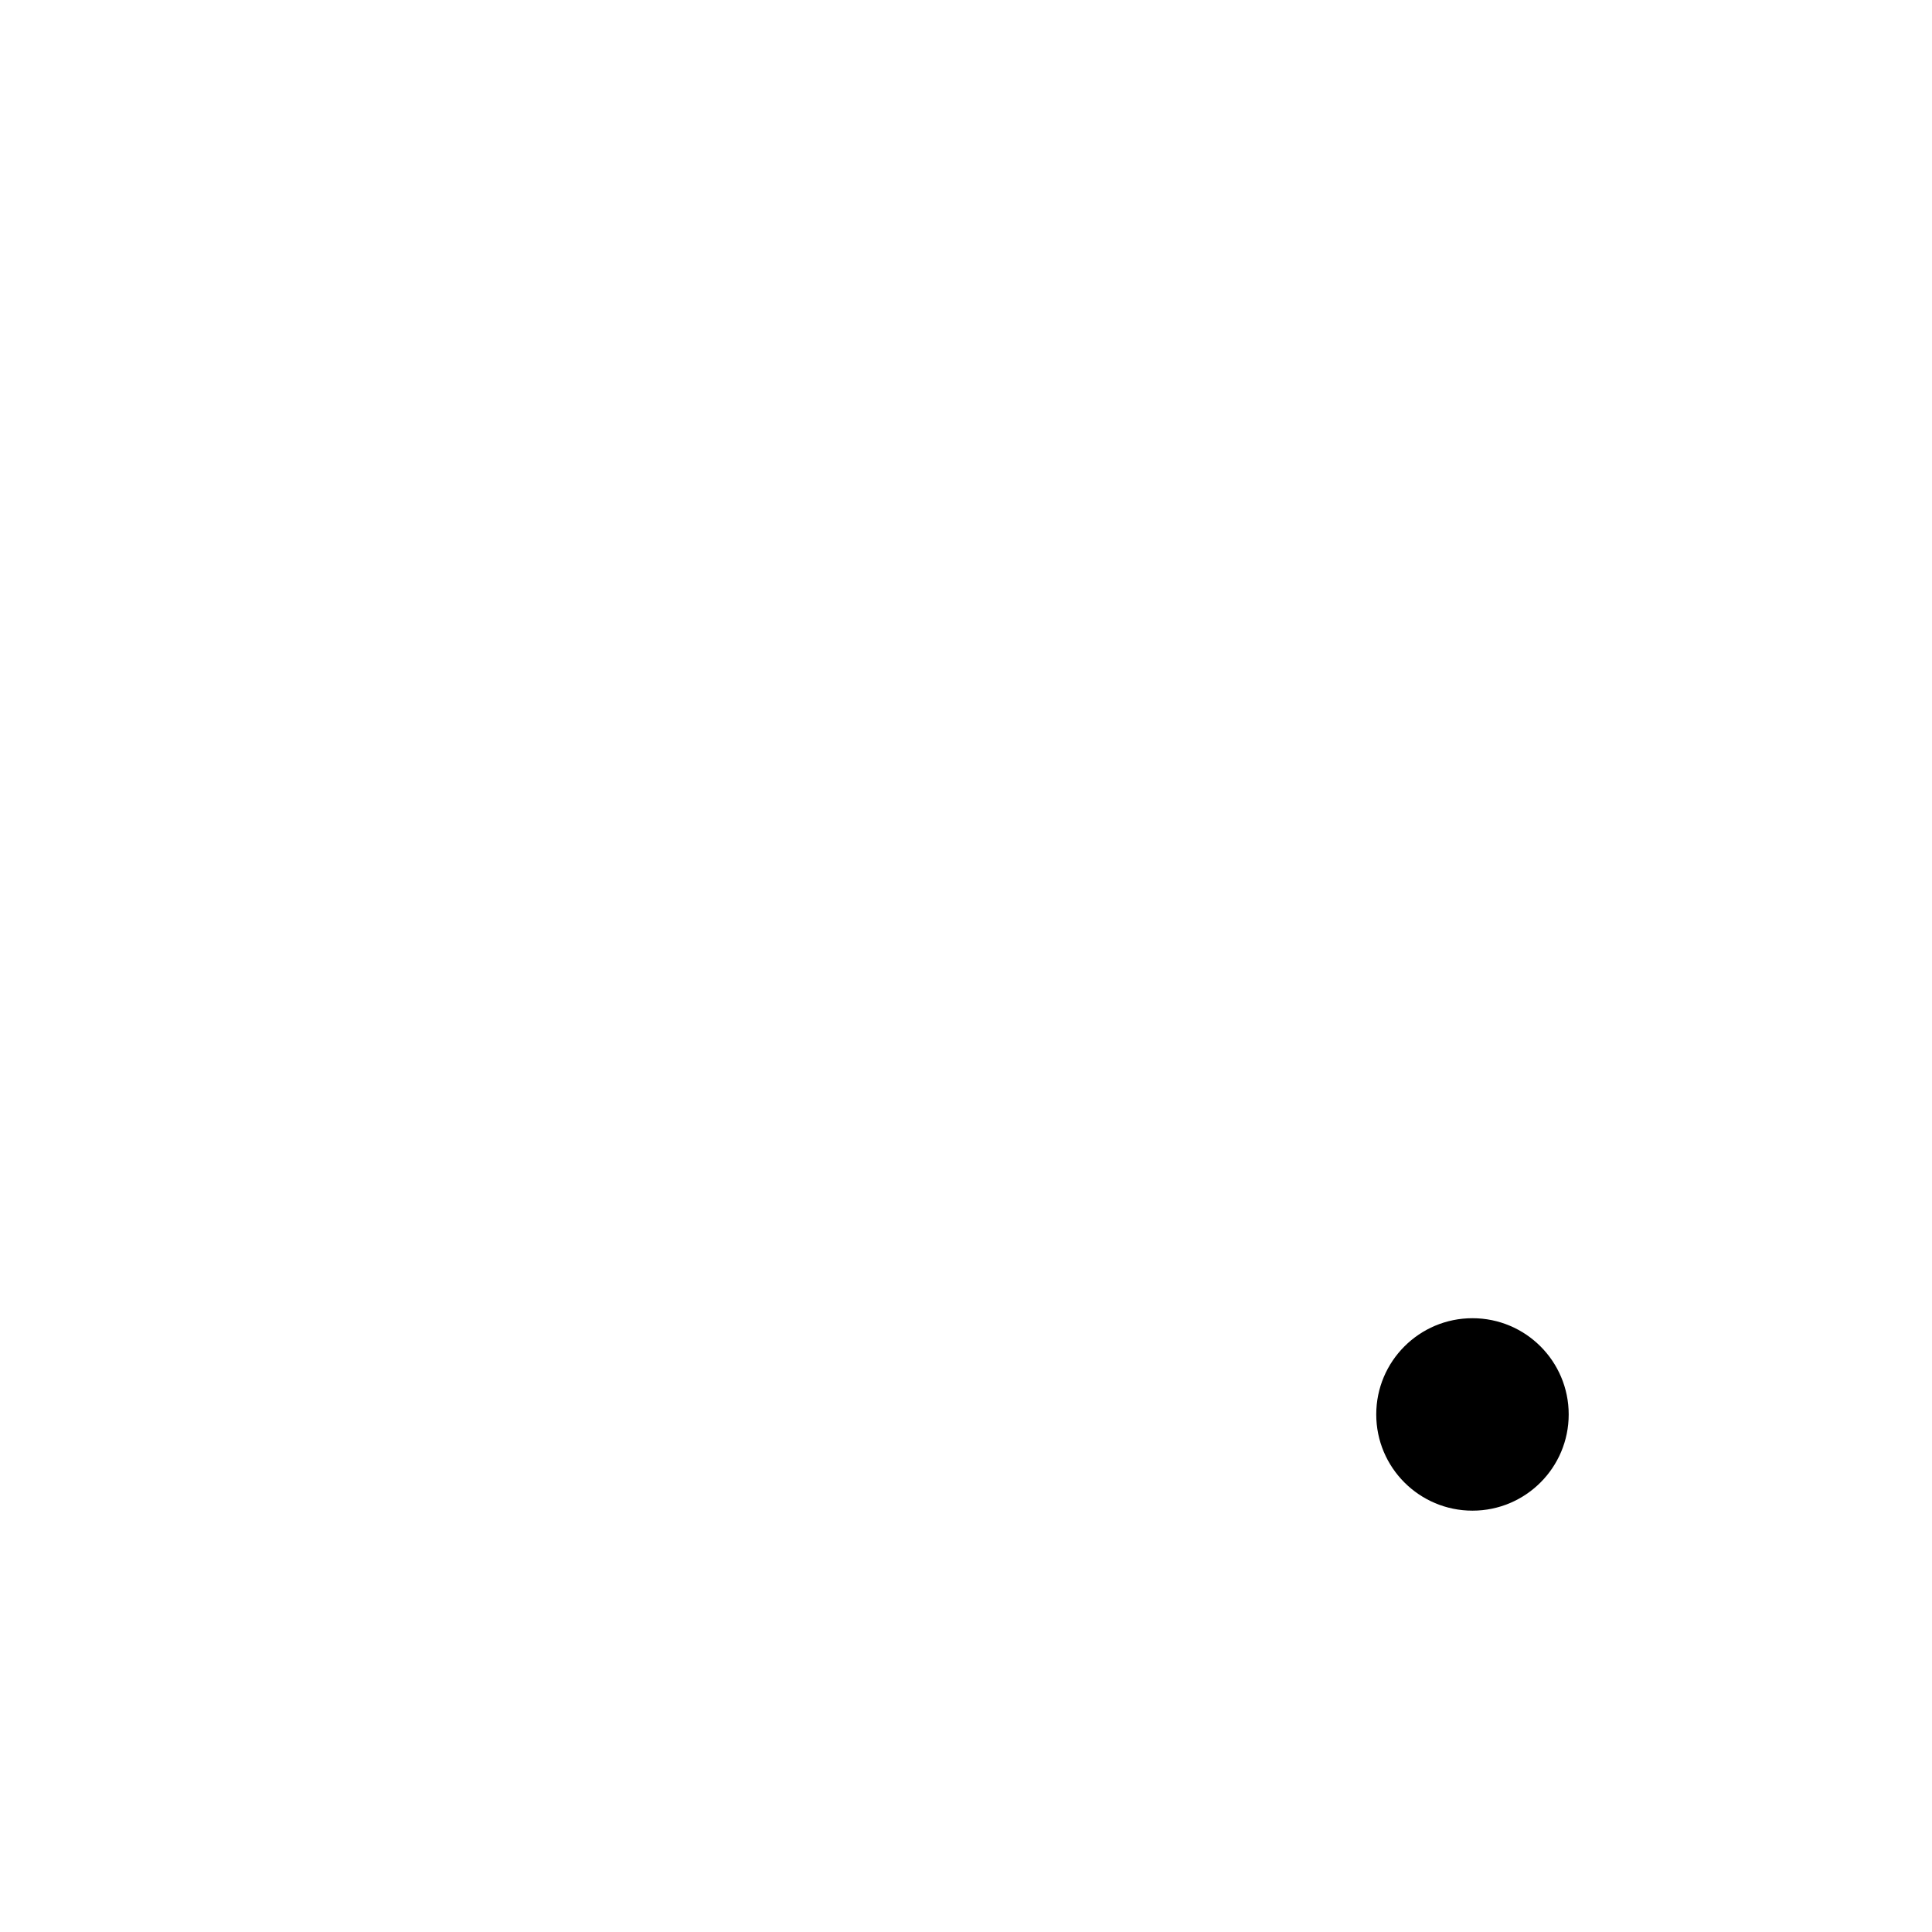
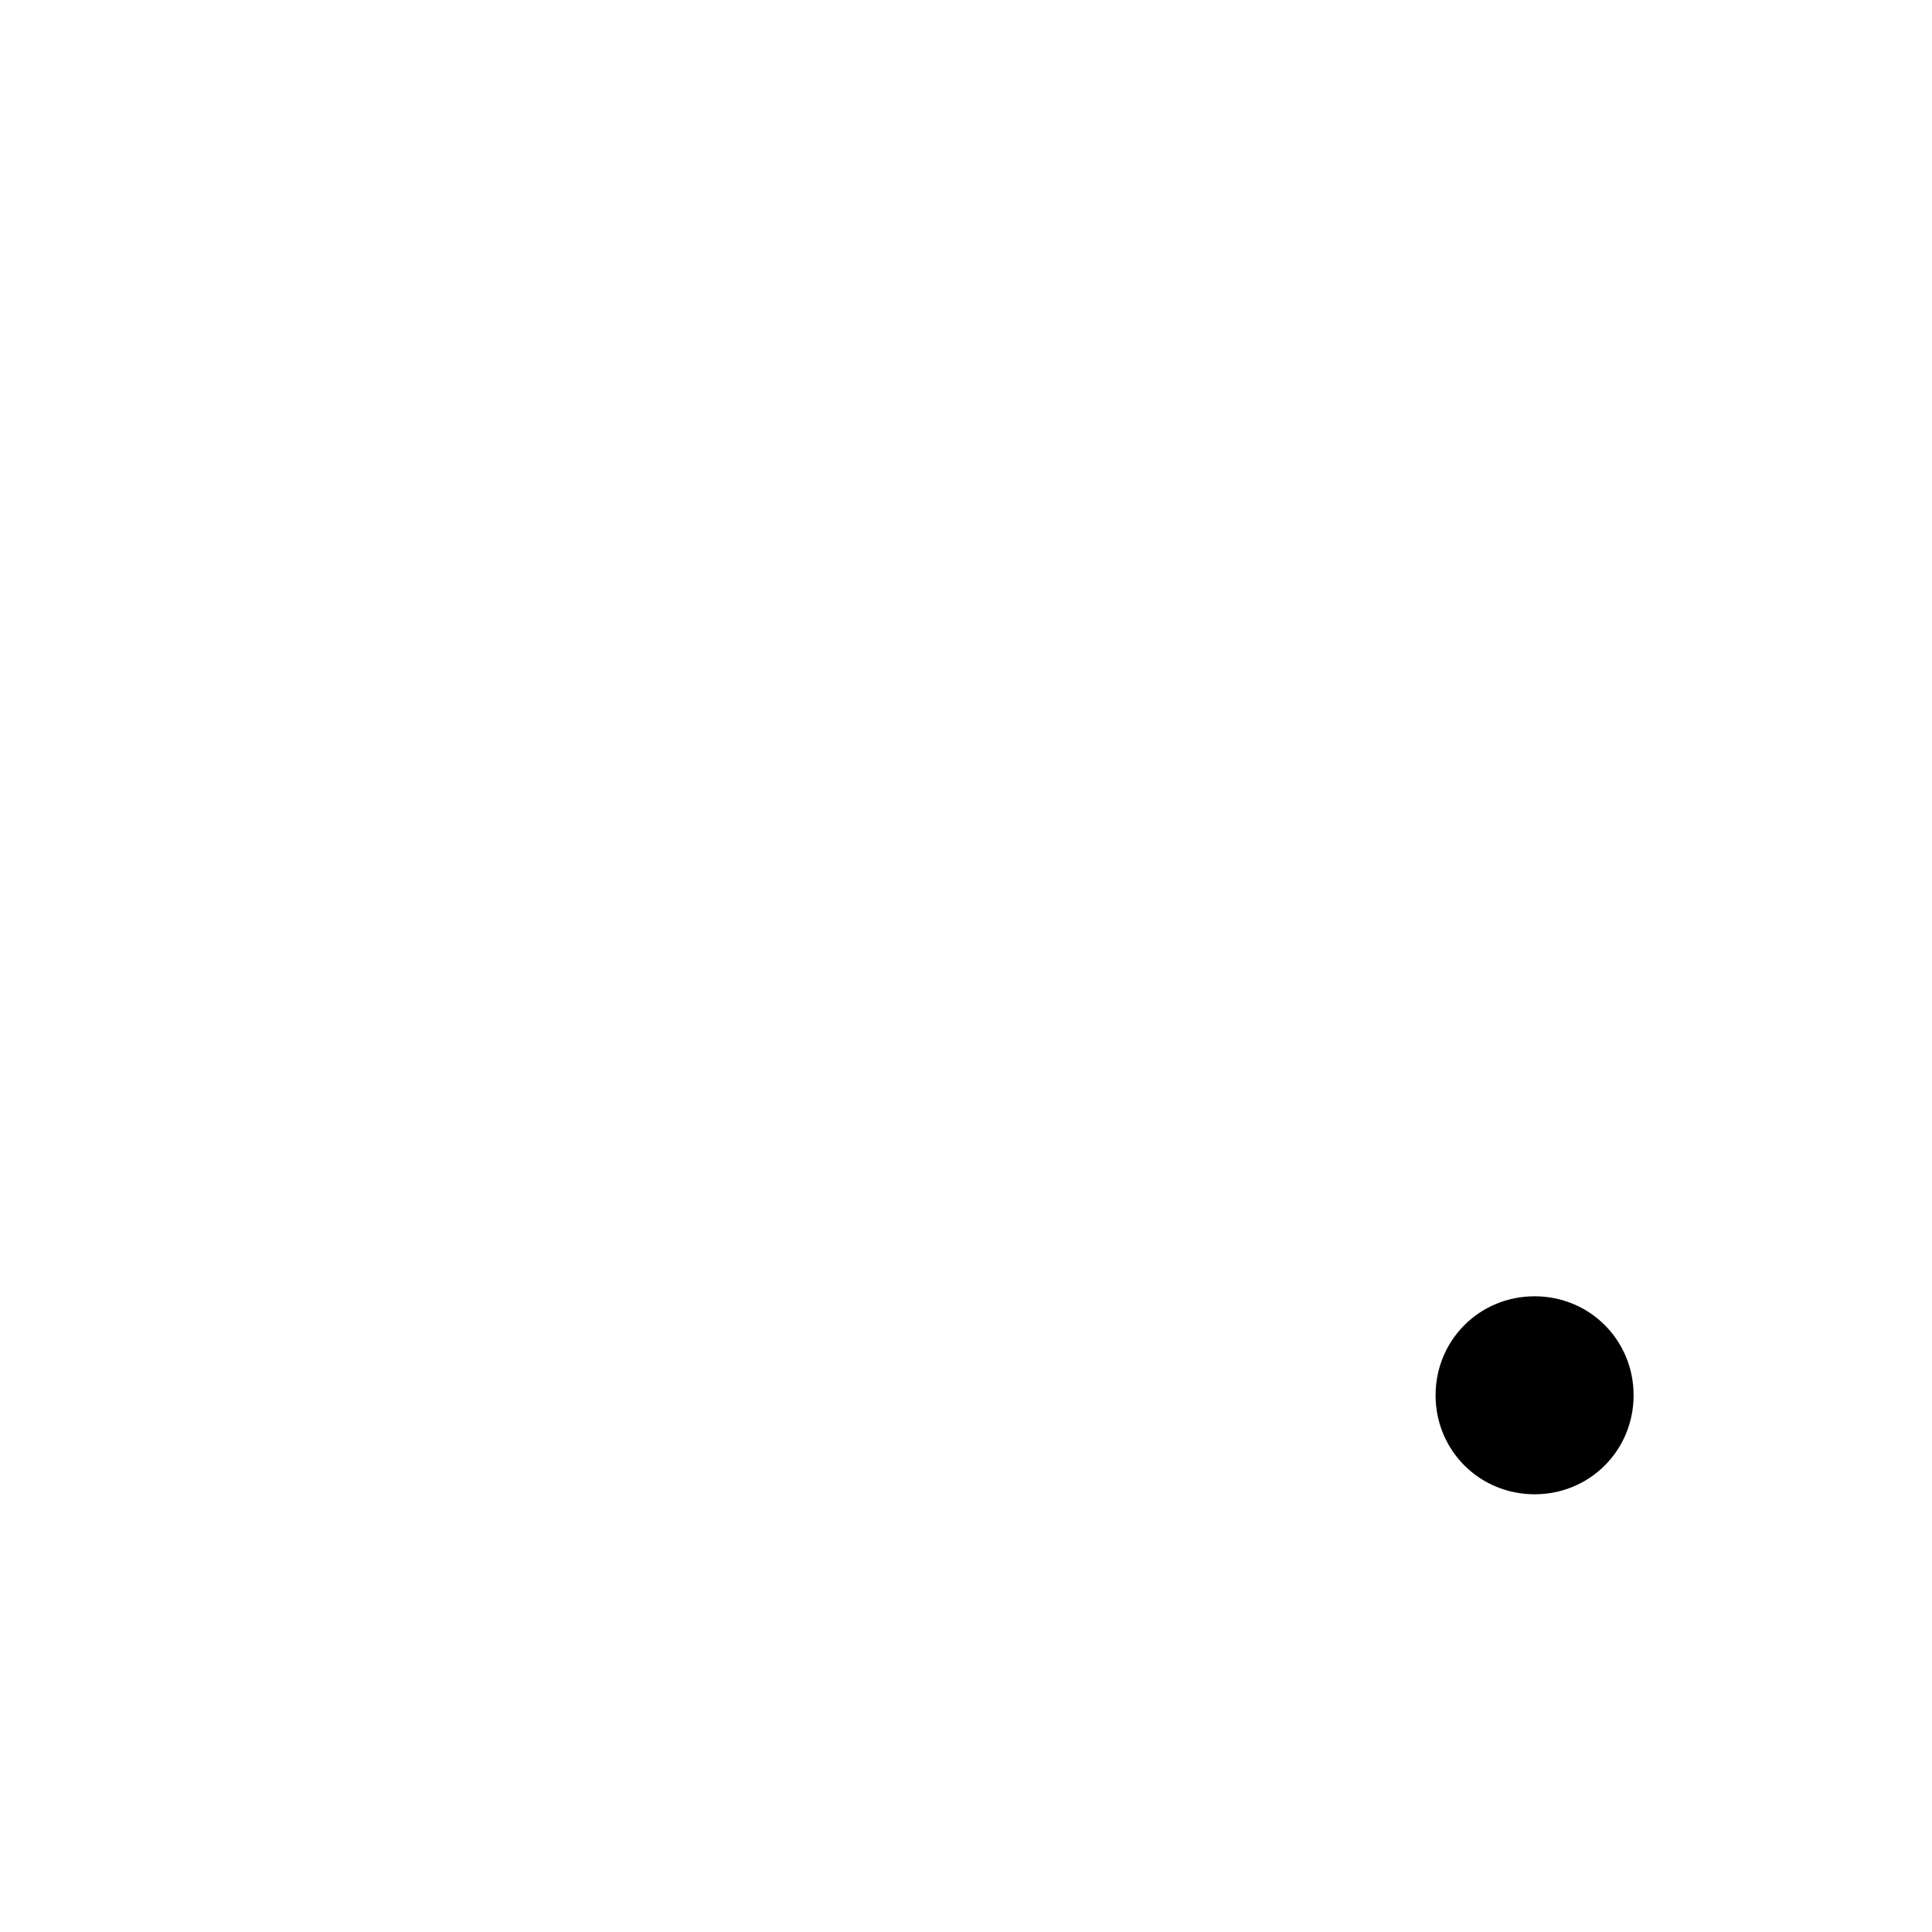
<svg xmlns="http://www.w3.org/2000/svg" width="1024" height="1024" viewBox="0 0 1024 1024" fill="#000000">
-   <path fill-rule="evenodd" d="M729.44 749.68A51 51 0 1 0 831.44 749.68A51 51 0 1 0 729.44 749.68Z" />
+   <path d="M813.37 792C842.61 792 865.84 768.75 865.84 739.53C865.84 710.3 842.59 687.06 813.37 687.06C784.14 687.06 760.89 710.3 760.89 739.53C760.89 768.75 784.14 792 813.37 792" />
</svg>
